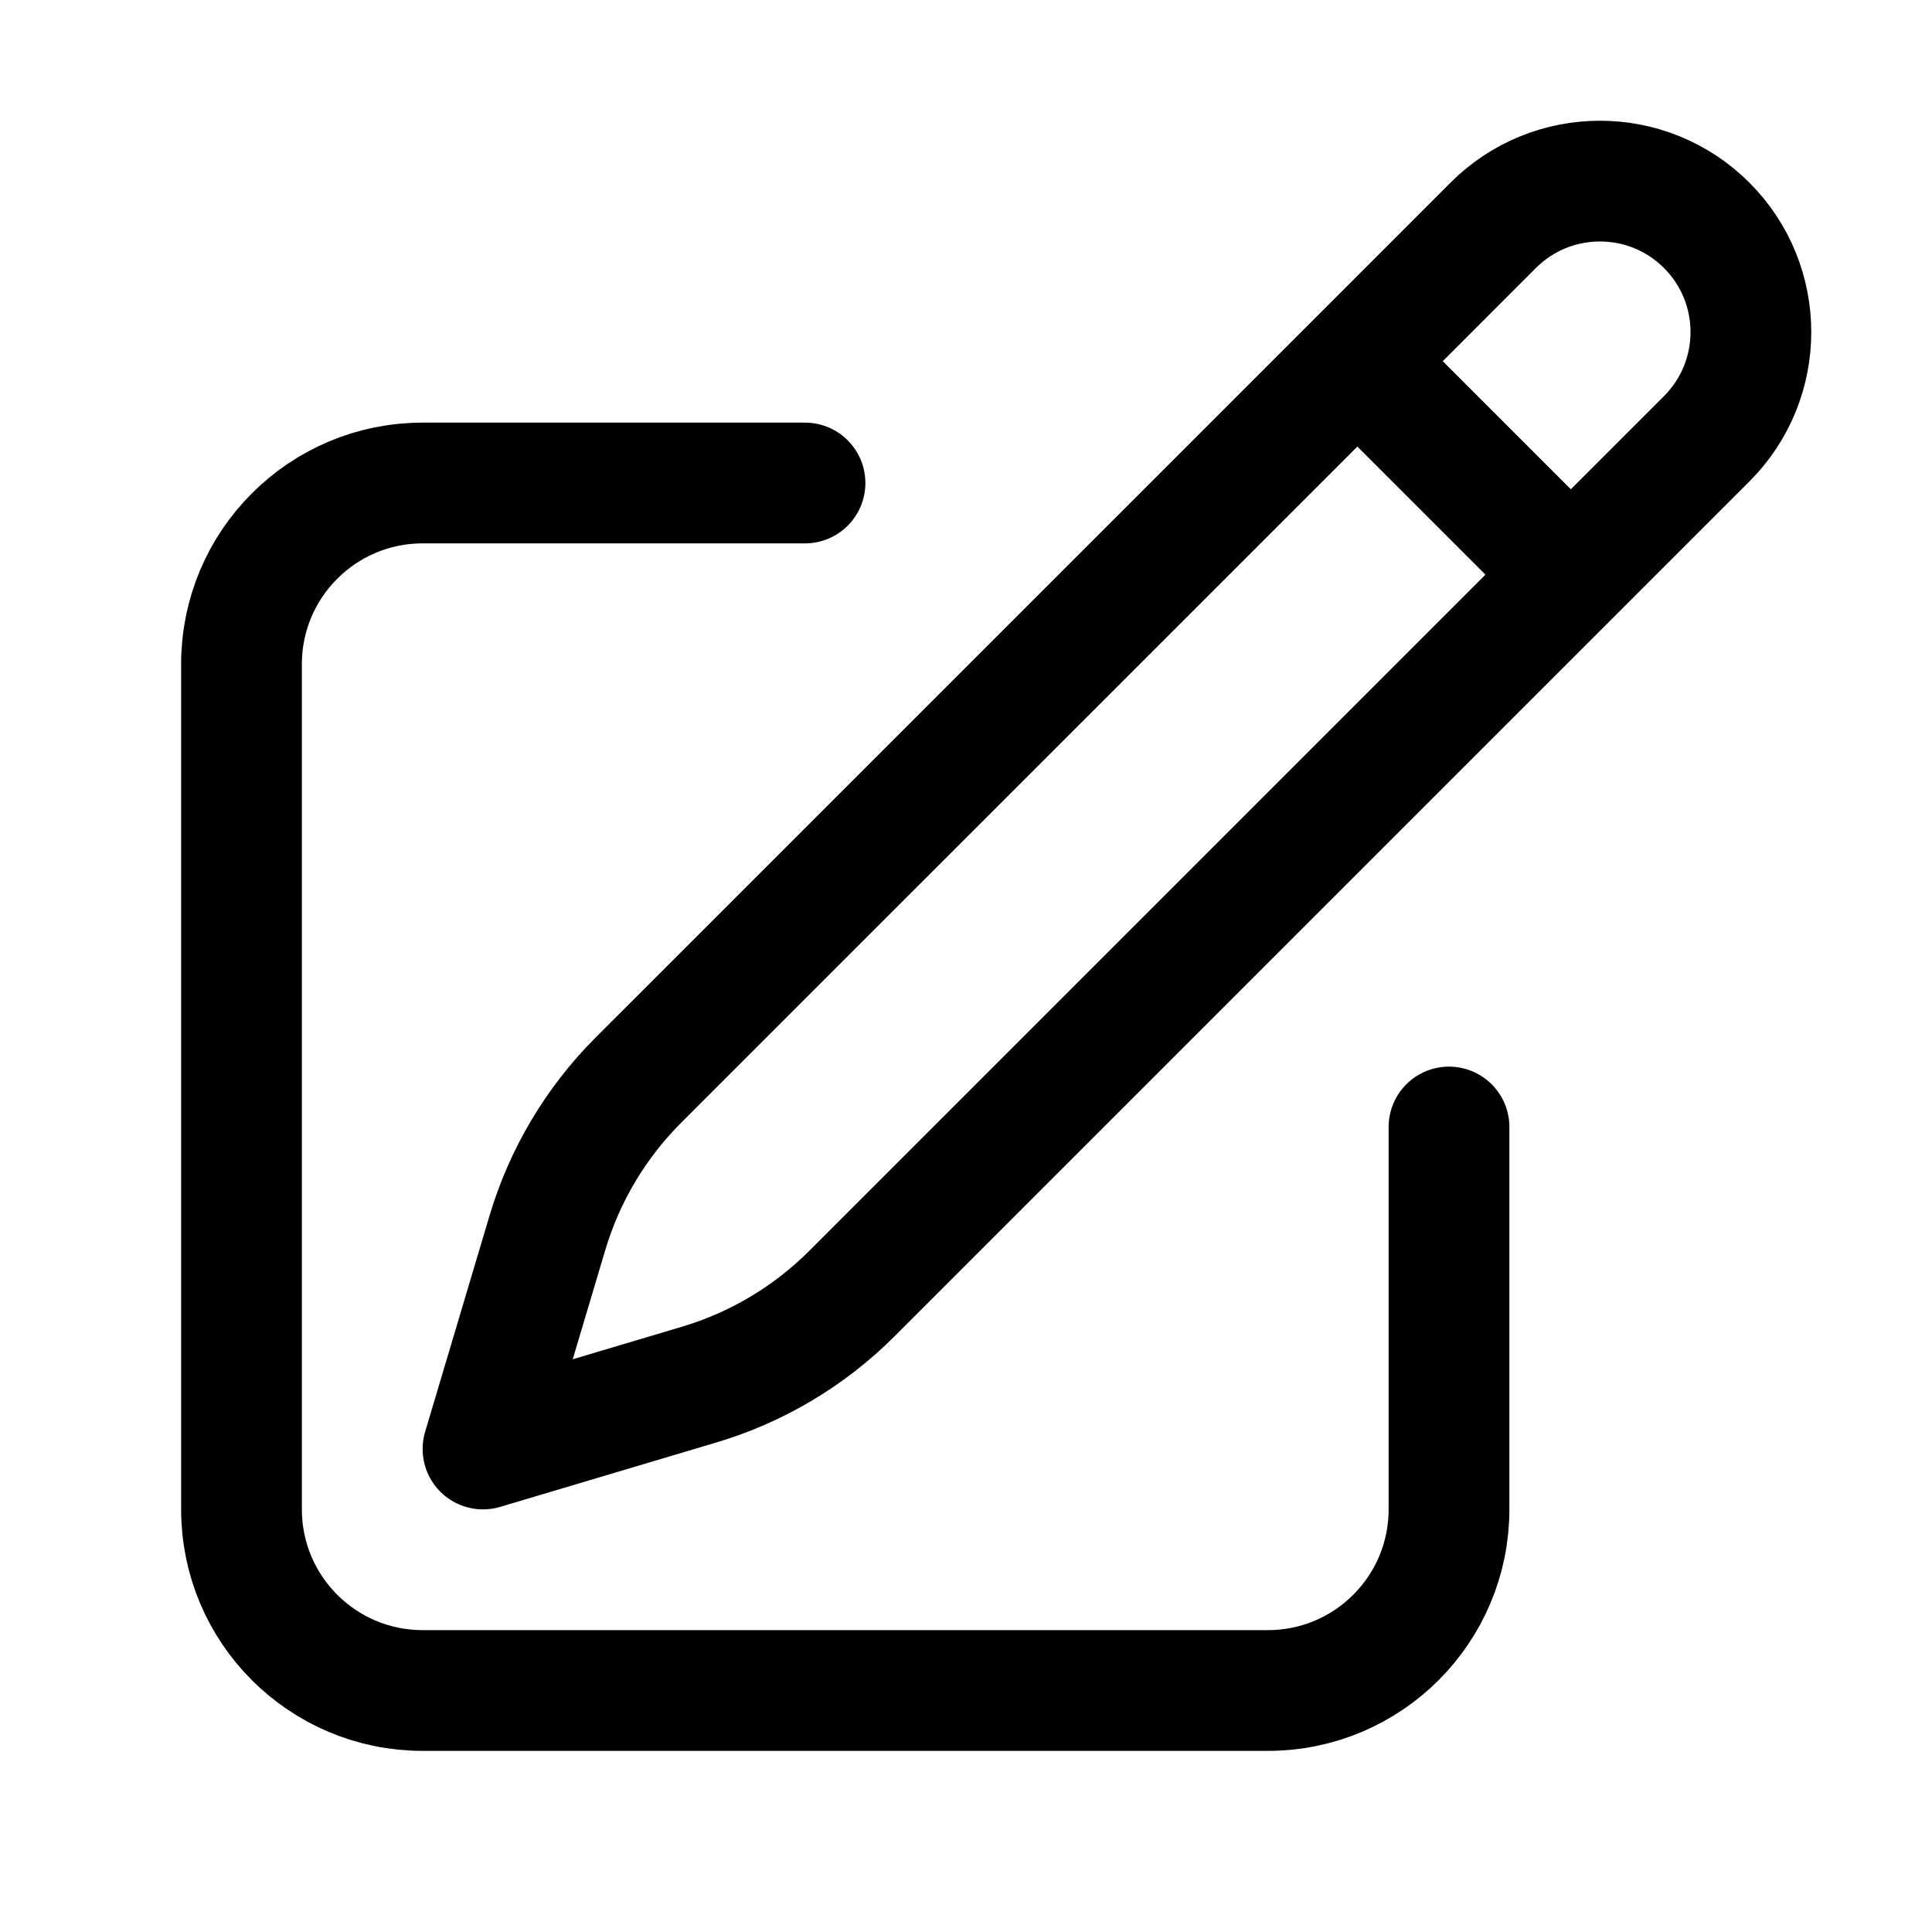
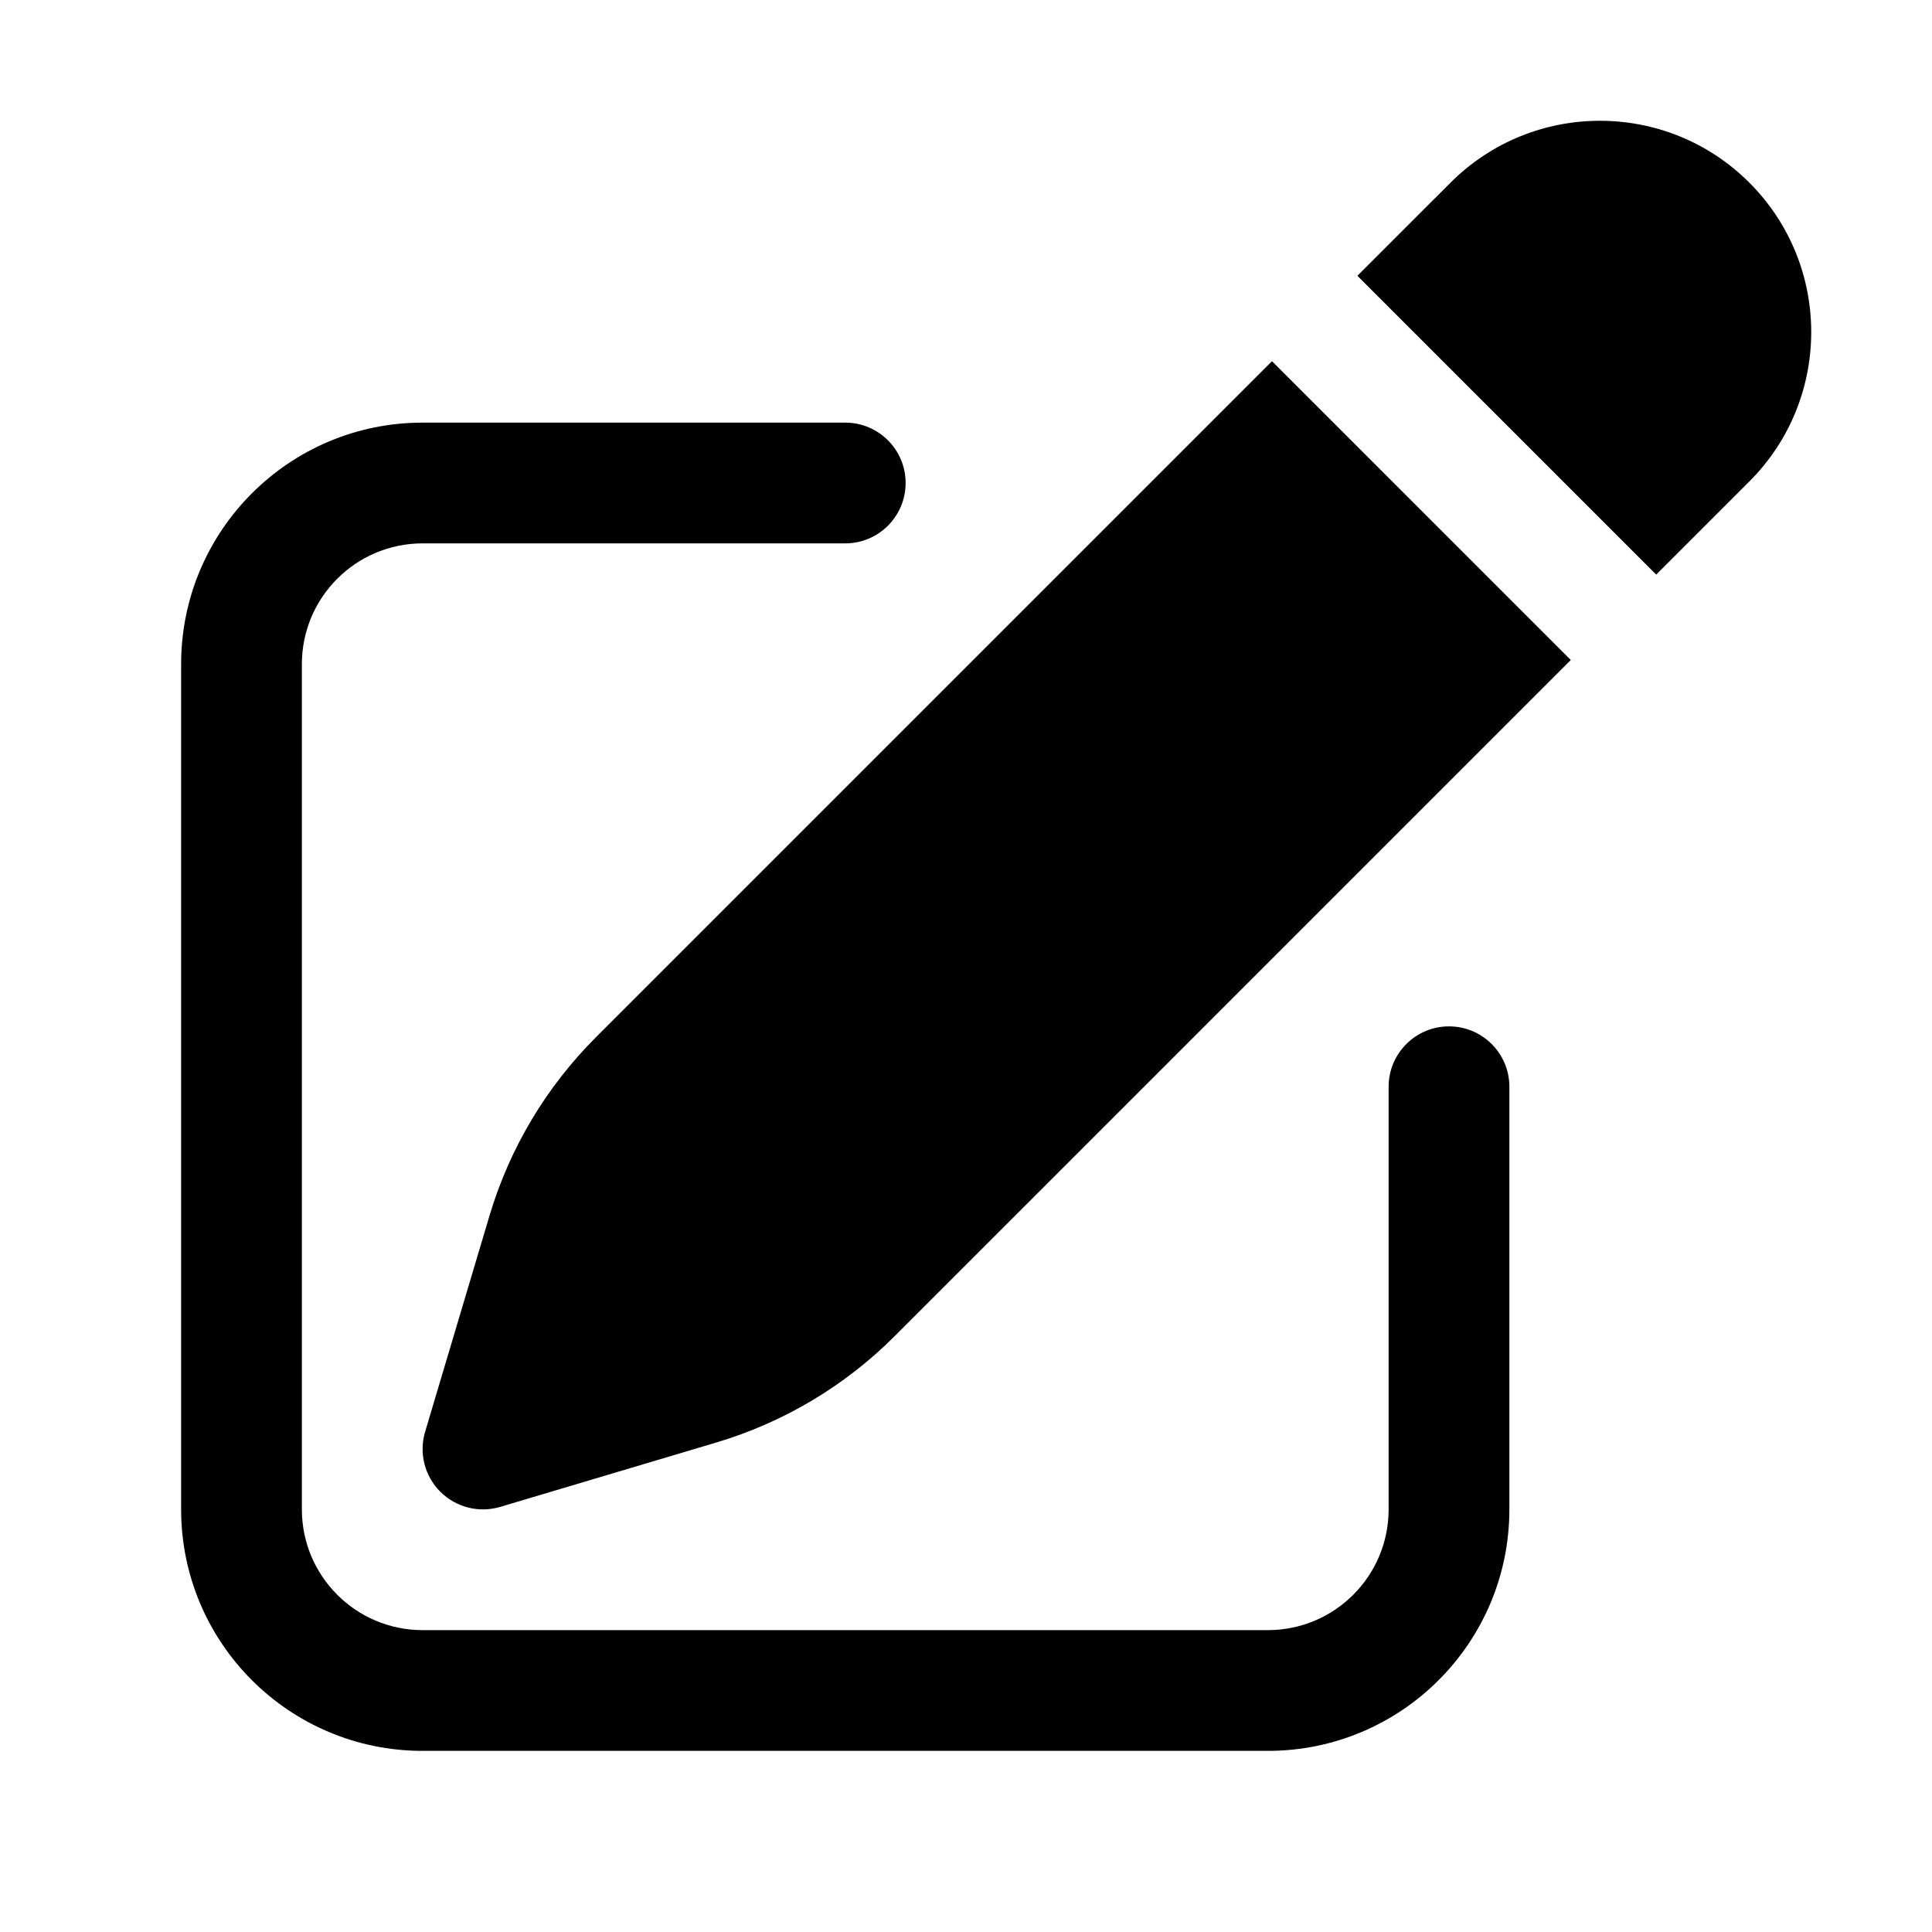
- <svg xmlns="http://www.w3.org/2000/svg" fill="none" viewBox="0 0 24 24" stroke-width="1.5" stroke="currentColor" class="size-6">
-   <path stroke-linecap="round" stroke-linejoin="round" d="m16.862 4.487 1.687-1.688a1.875 1.875 0 1 1 2.652 2.652L10.582 16.07a4.5 4.5 0 0 1-1.897 1.13L6 18l.8-2.685a4.5 4.5 0 0 1 1.13-1.897l8.932-8.931Zm0 0L19.5 7.125M18 14v4.75A2.25 2.25 0 0 1 15.75 21H5.25A2.25 2.25 0 0 1 3 18.75V8.25A2.25 2.25 0 0 1 5.25 6H10" />
+ <svg xmlns="http://www.w3.org/2000/svg" viewBox="0 0 24 24" fill="currentColor" class="size-6">
+   <path d="M21.731 2.269a2.625 2.625 0 0 0-3.712 0l-1.157 1.157 3.712 3.712 1.157-1.157a2.625 2.625 0 0 0 0-3.712ZM19.513 8.199l-3.712-3.712-8.4 8.4a5.25 5.25 0 0 0-1.32 2.214l-.8 2.685a.75.75 0 0 0 .933.933l2.685-.8a5.25 5.25 0 0 0 2.214-1.32l8.4-8.4Z" />
+   <path d="M5.25 5.25a3 3 0 0 0-3 3v10.5a3 3 0 0 0 3 3h10.5a3 3 0 0 0 3-3V13.5a.75.75 0 0 0-1.5 0v5.25a1.5 1.5 0 0 1-1.5 1.5H5.25a1.5 1.5 0 0 1-1.5-1.5V8.25a1.5 1.5 0 0 1 1.5-1.5h5.25a.75.75 0 0 0 0-1.5H5.25Z" />
</svg>
